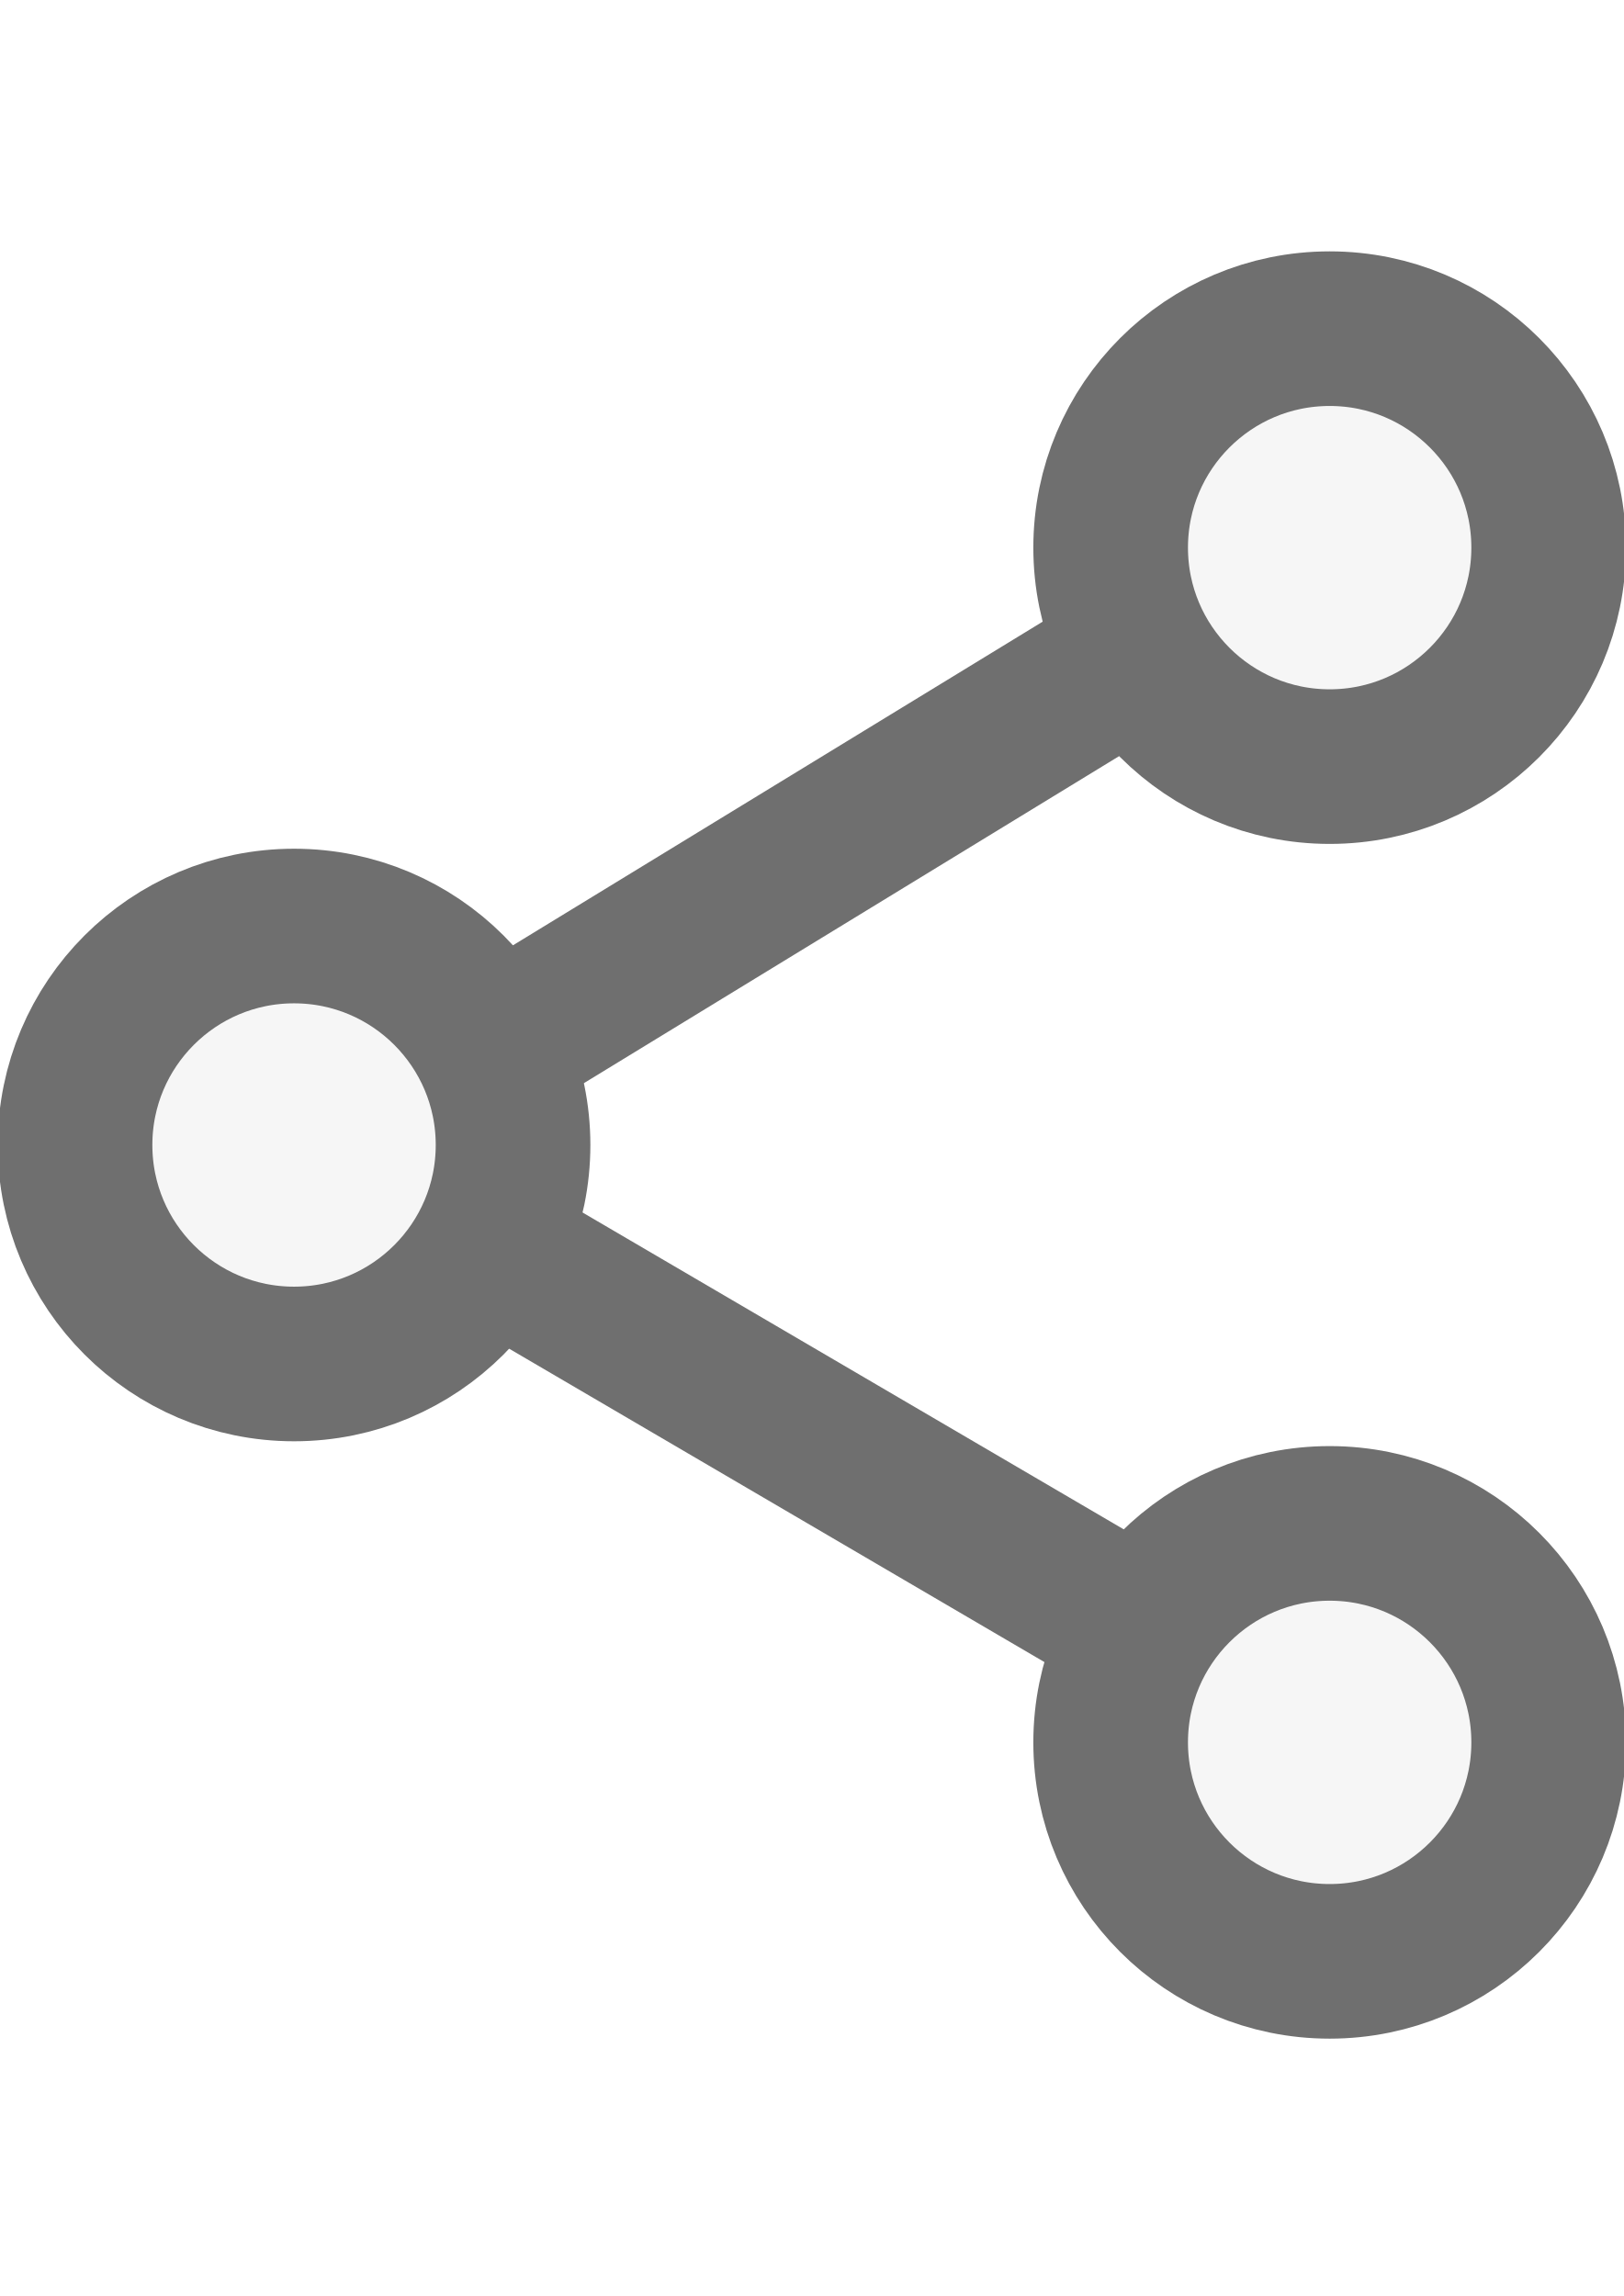
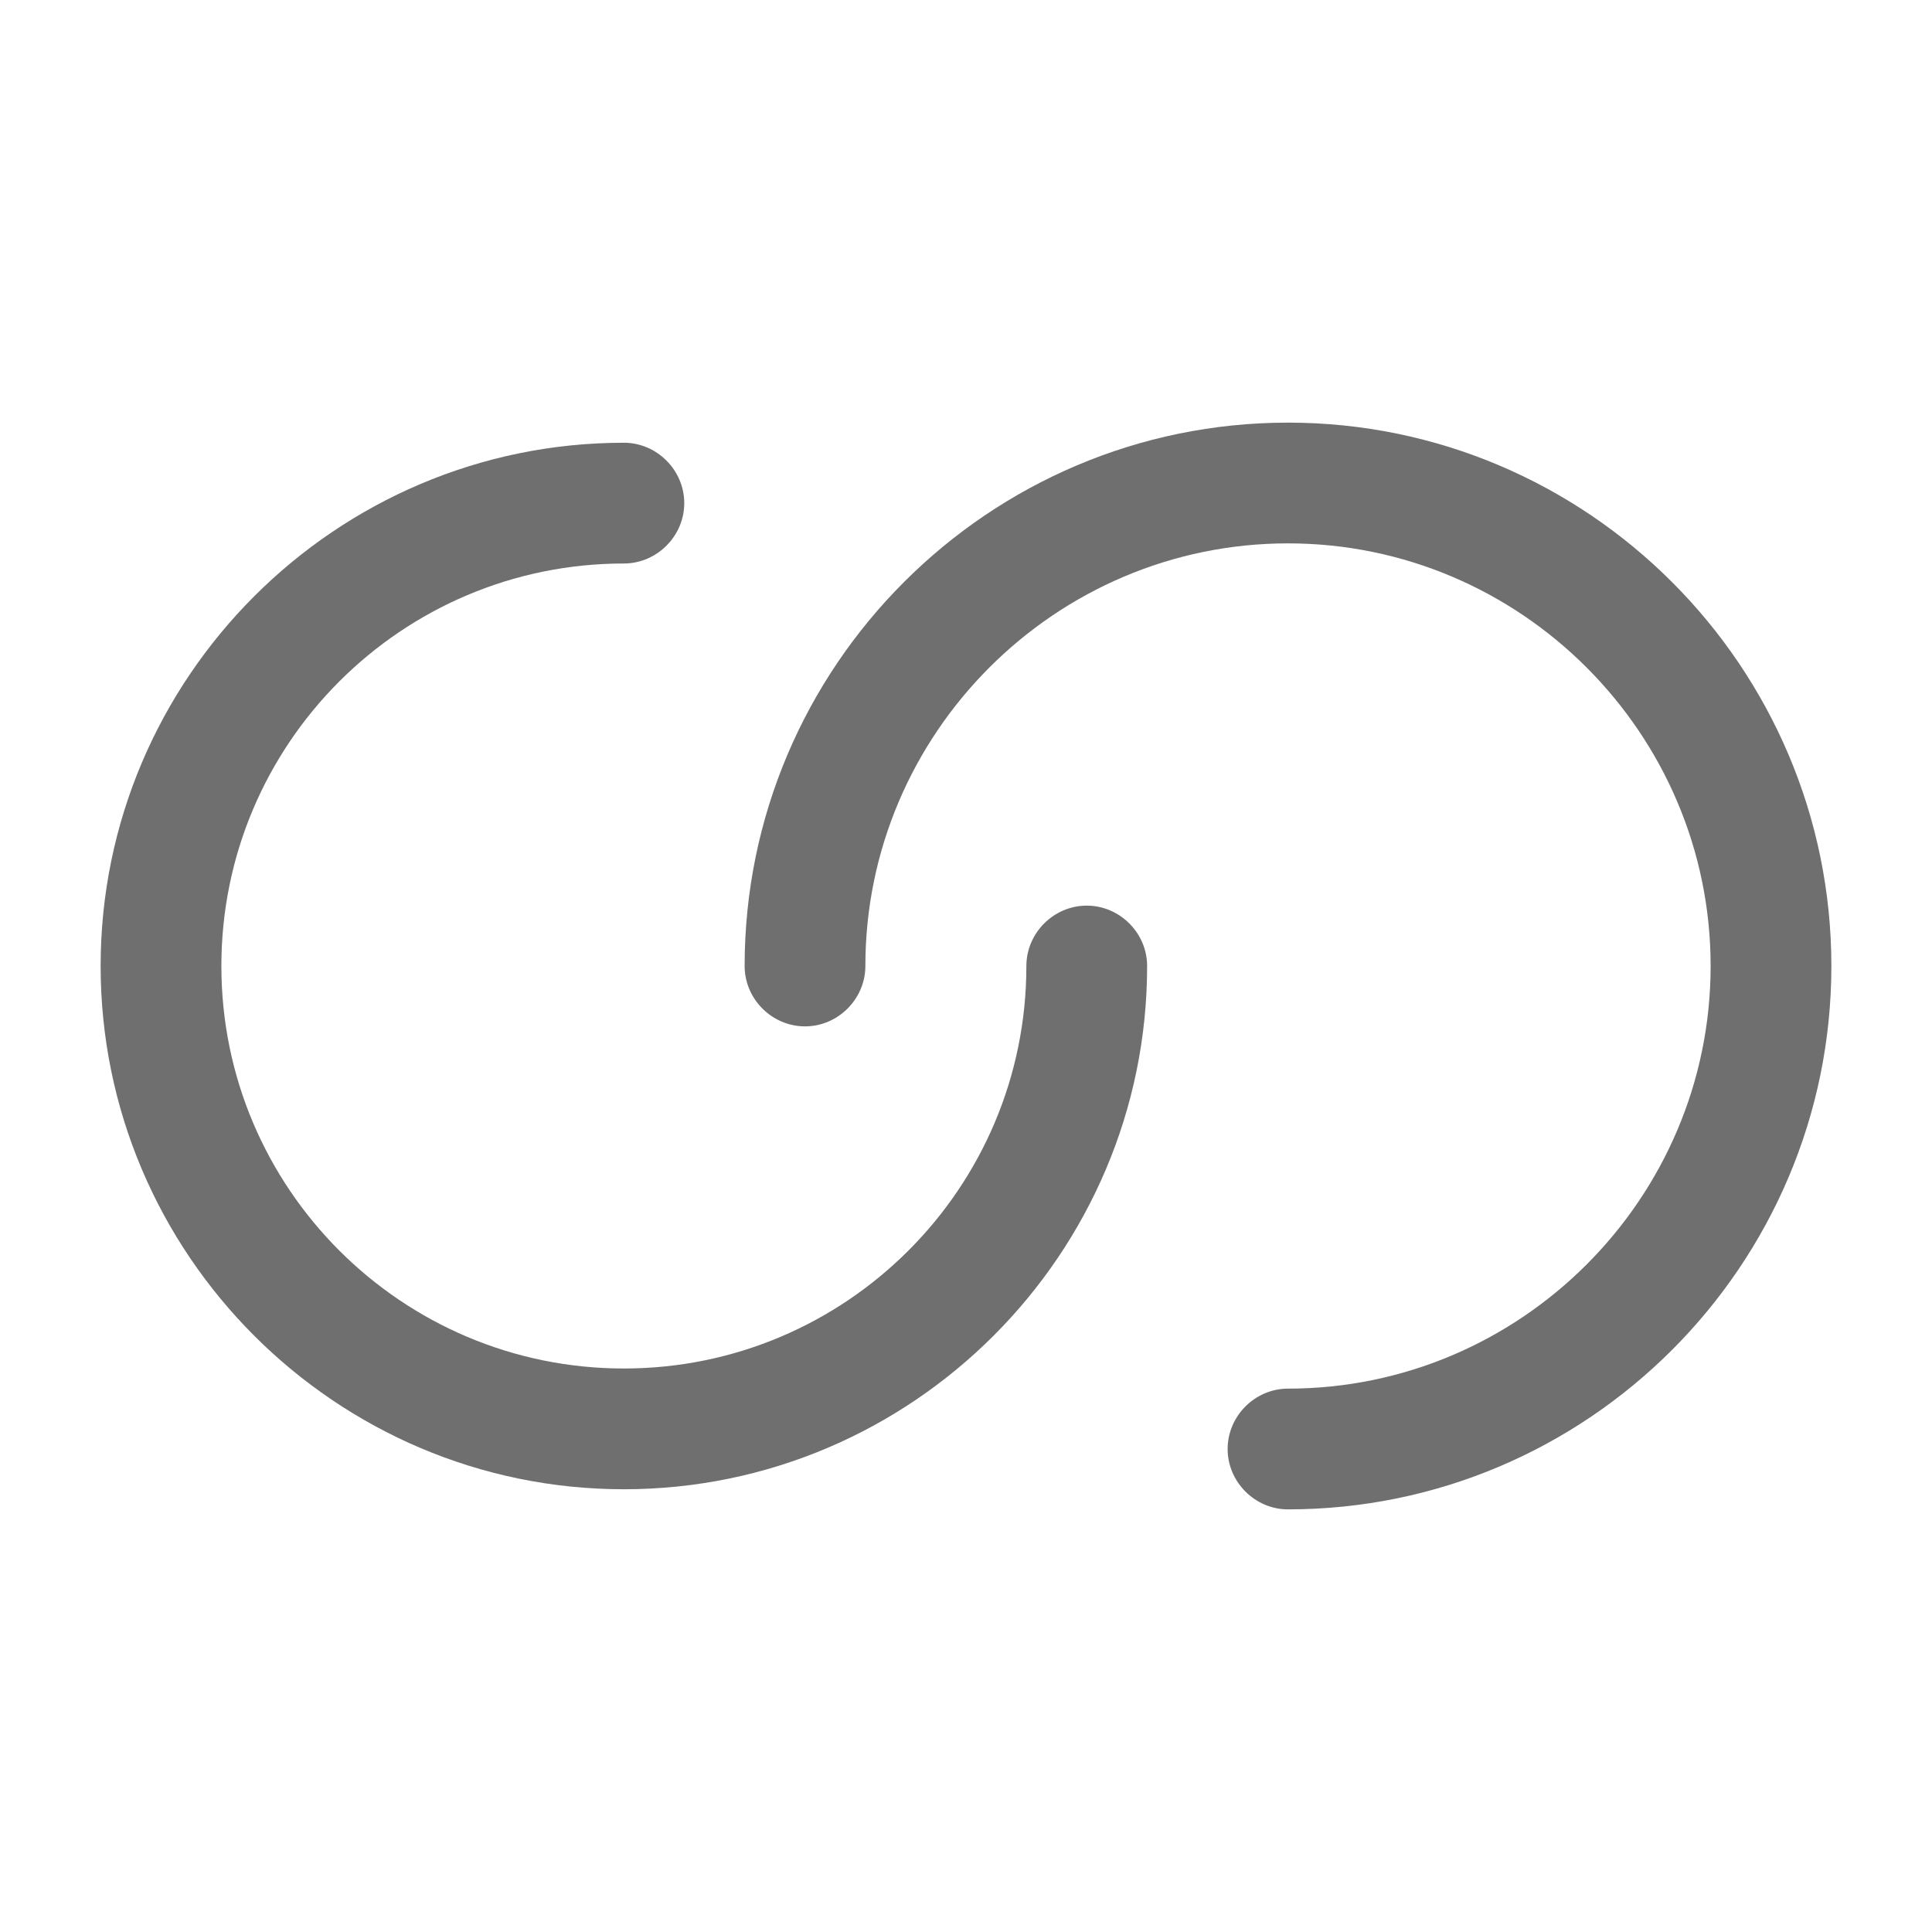
- <svg xmlns="http://www.w3.org/2000/svg" viewBox="0 0 210 297">
-   <g style="fill:#6f6f6f;fill-opacity:0.066;stroke:#6f6f6f;stroke-width:20;stroke-miterlimit:4;stroke-dasharray:none;stroke-opacity:1">
-     <circle cx="171.97" cy="70.84" r="28.325" />
-     <circle cx="171.97" cy="225.385" r="28.325" />
-     <circle cx="38.03" cy="148.112" r="28.325" />
-   </g>
-   <g style="fill:none;stroke:#6f6f6f;stroke-width:20;stroke-linecap:butt;stroke-linejoin:miter;stroke-miterlimit:4;stroke-dasharray:none;stroke-opacity:1">
-     <path d="M 65.358,134.602 149.475,83.197" />
-     <path d="m 61.464,160.304 86.453,50.626" />
-   </g>
+ <svg xmlns="http://www.w3.org/2000/svg" width="129" height="129" viewBox="0 0 129 129" fill="none">
+   <path d="M41.656 99.438C22.414 99.438 6.719 83.743 6.719 64.5C6.719 45.258 22.414 29.562 41.656 29.562C43.86 29.562 45.688 31.39 45.688 33.594C45.688 35.797 43.86 37.625 41.656 37.625C26.821 37.625 14.781 49.665 14.781 64.5C14.781 79.335 26.821 91.375 41.656 91.375C56.491 91.375 68.531 79.335 68.531 64.5C68.531 62.296 70.359 60.469 72.562 60.469C74.766 60.469 76.594 62.296 76.594 64.5C76.594 83.743 60.899 99.438 41.656 99.438Z" fill="#6F6F6F" />
+   <path d="M86 100.781C83.796 100.781 81.969 98.954 81.969 96.75C81.969 94.546 83.796 92.719 86 92.719C101.534 92.719 114.219 80.034 114.219 64.5C114.219 48.966 101.534 36.281 86 36.281C70.466 36.281 57.781 48.966 57.781 64.5C57.781 66.704 55.954 68.531 53.75 68.531C51.546 68.531 49.719 66.704 49.719 64.5C49.719 44.505 66.005 28.219 86 28.219C105.995 28.219 122.281 44.505 122.281 64.5C122.281 84.495 105.995 100.781 86 100.781Z" fill="#6F6F6F" />
</svg>
